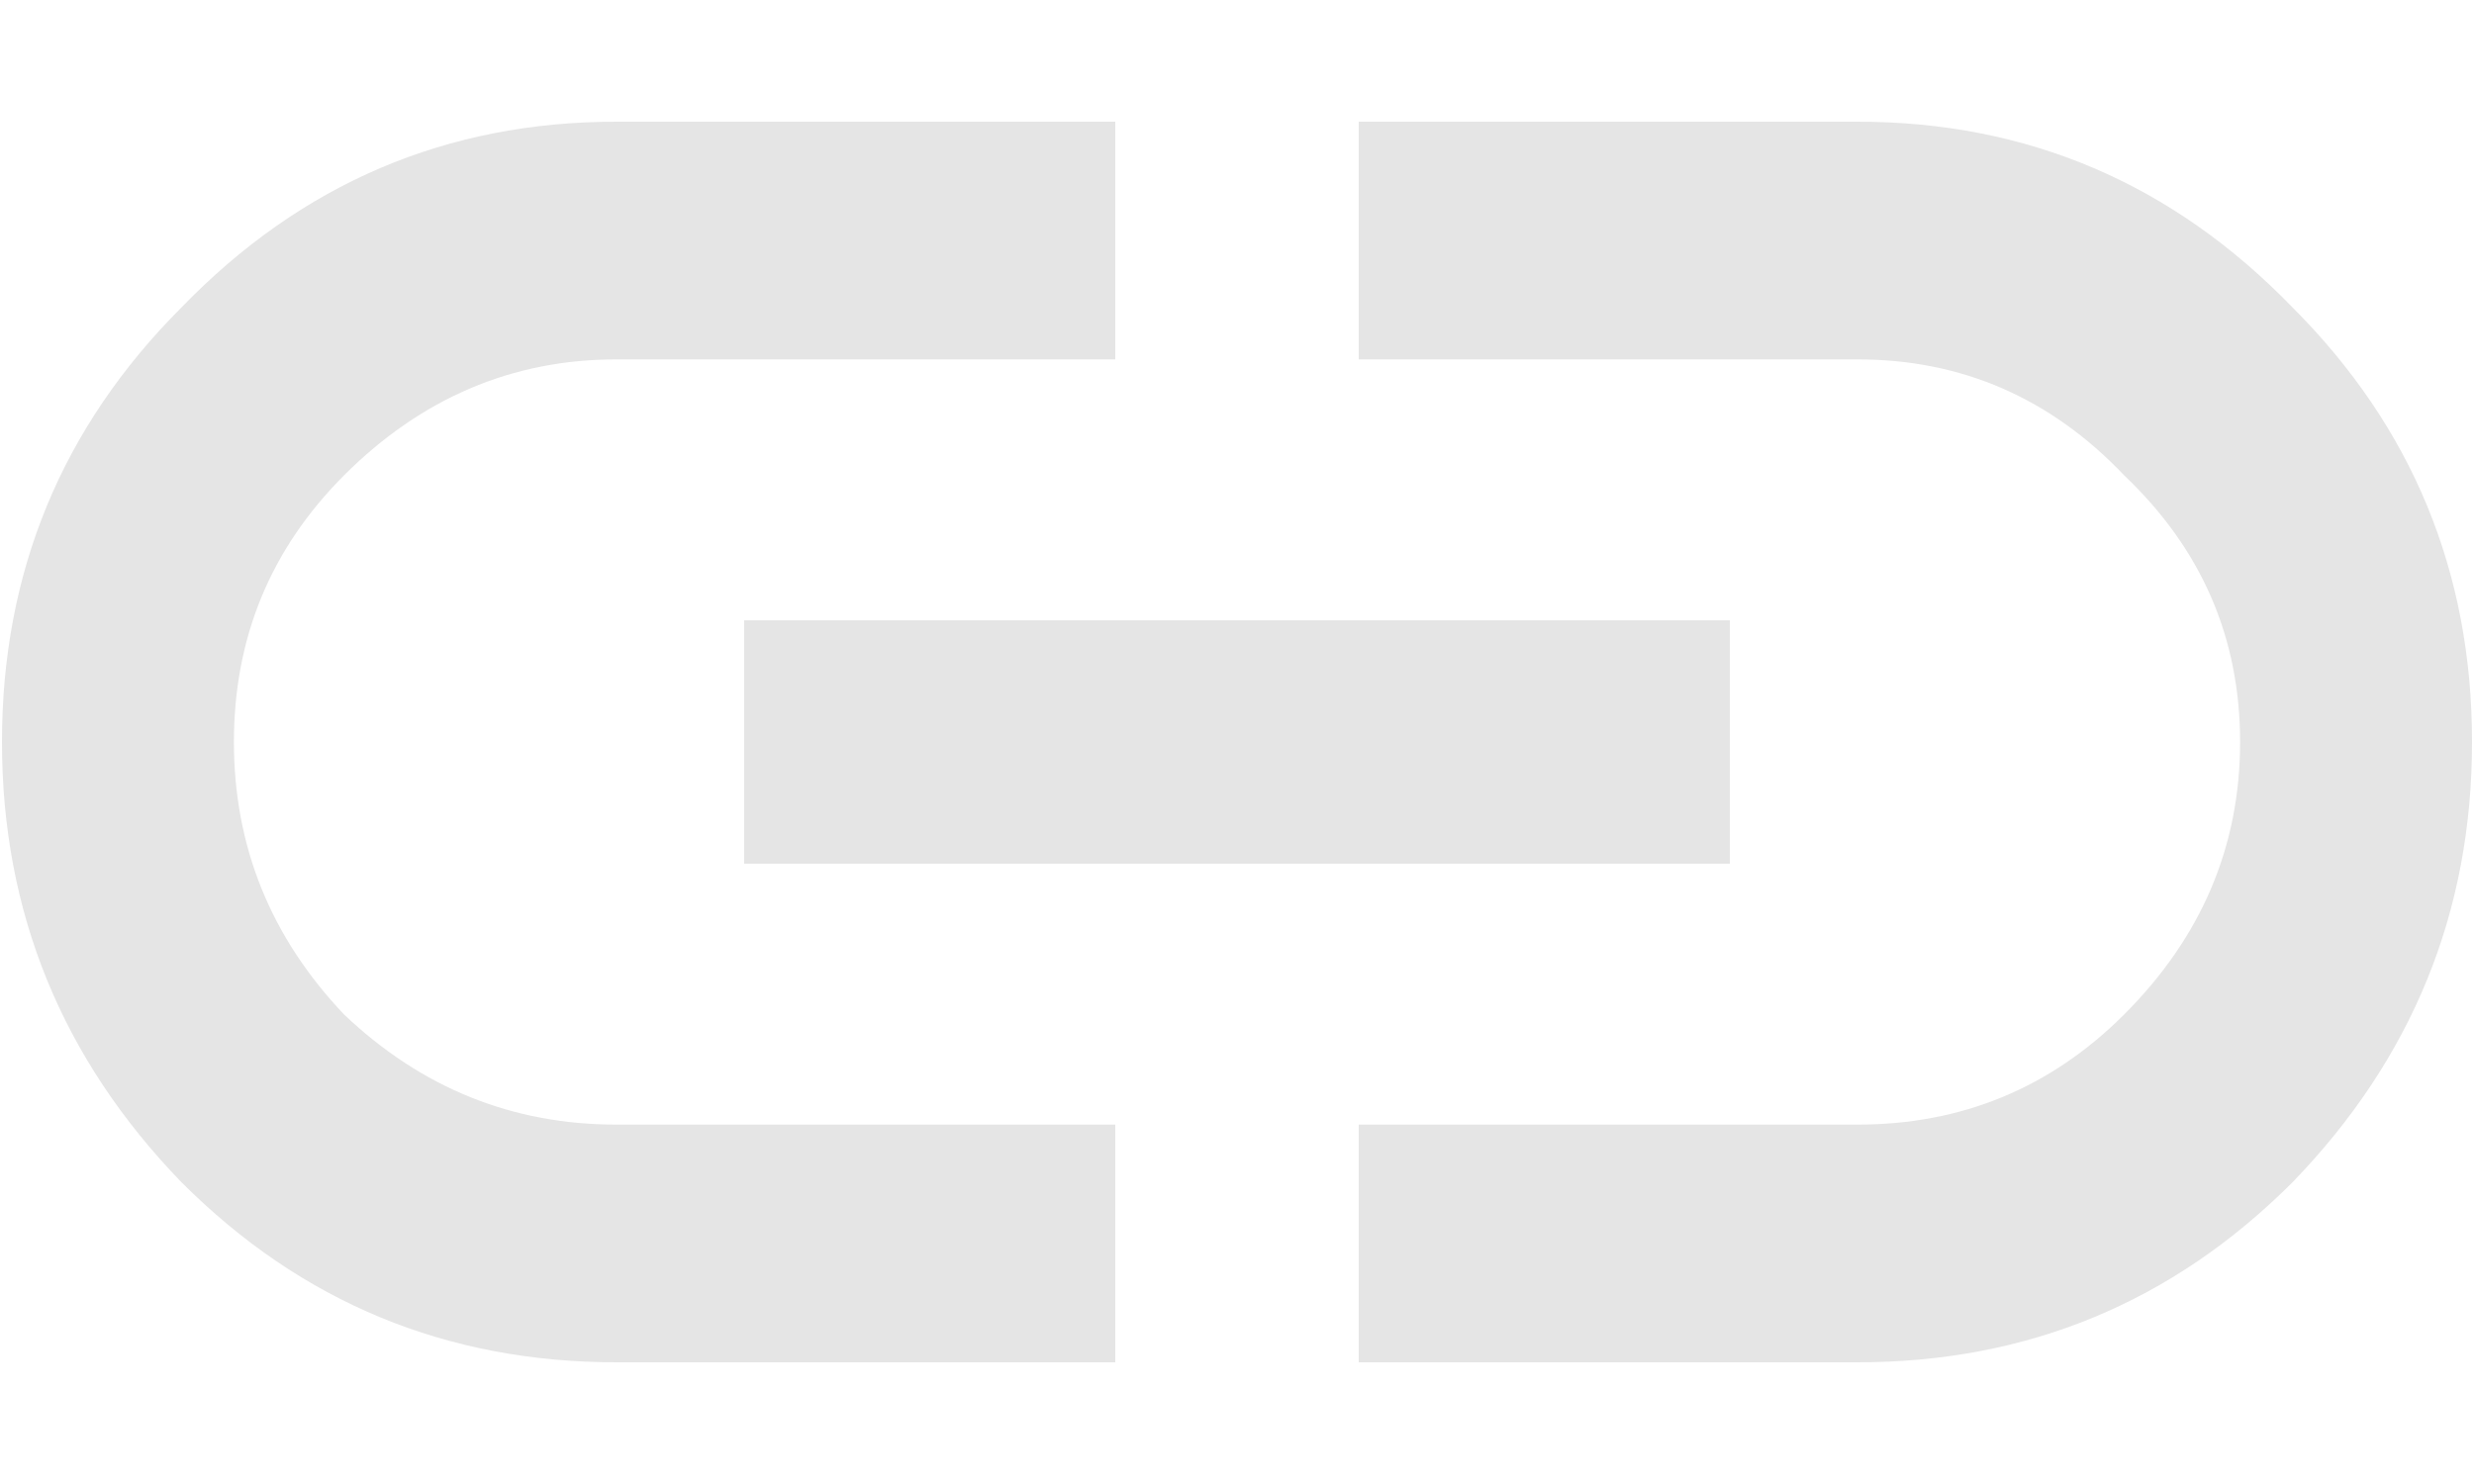
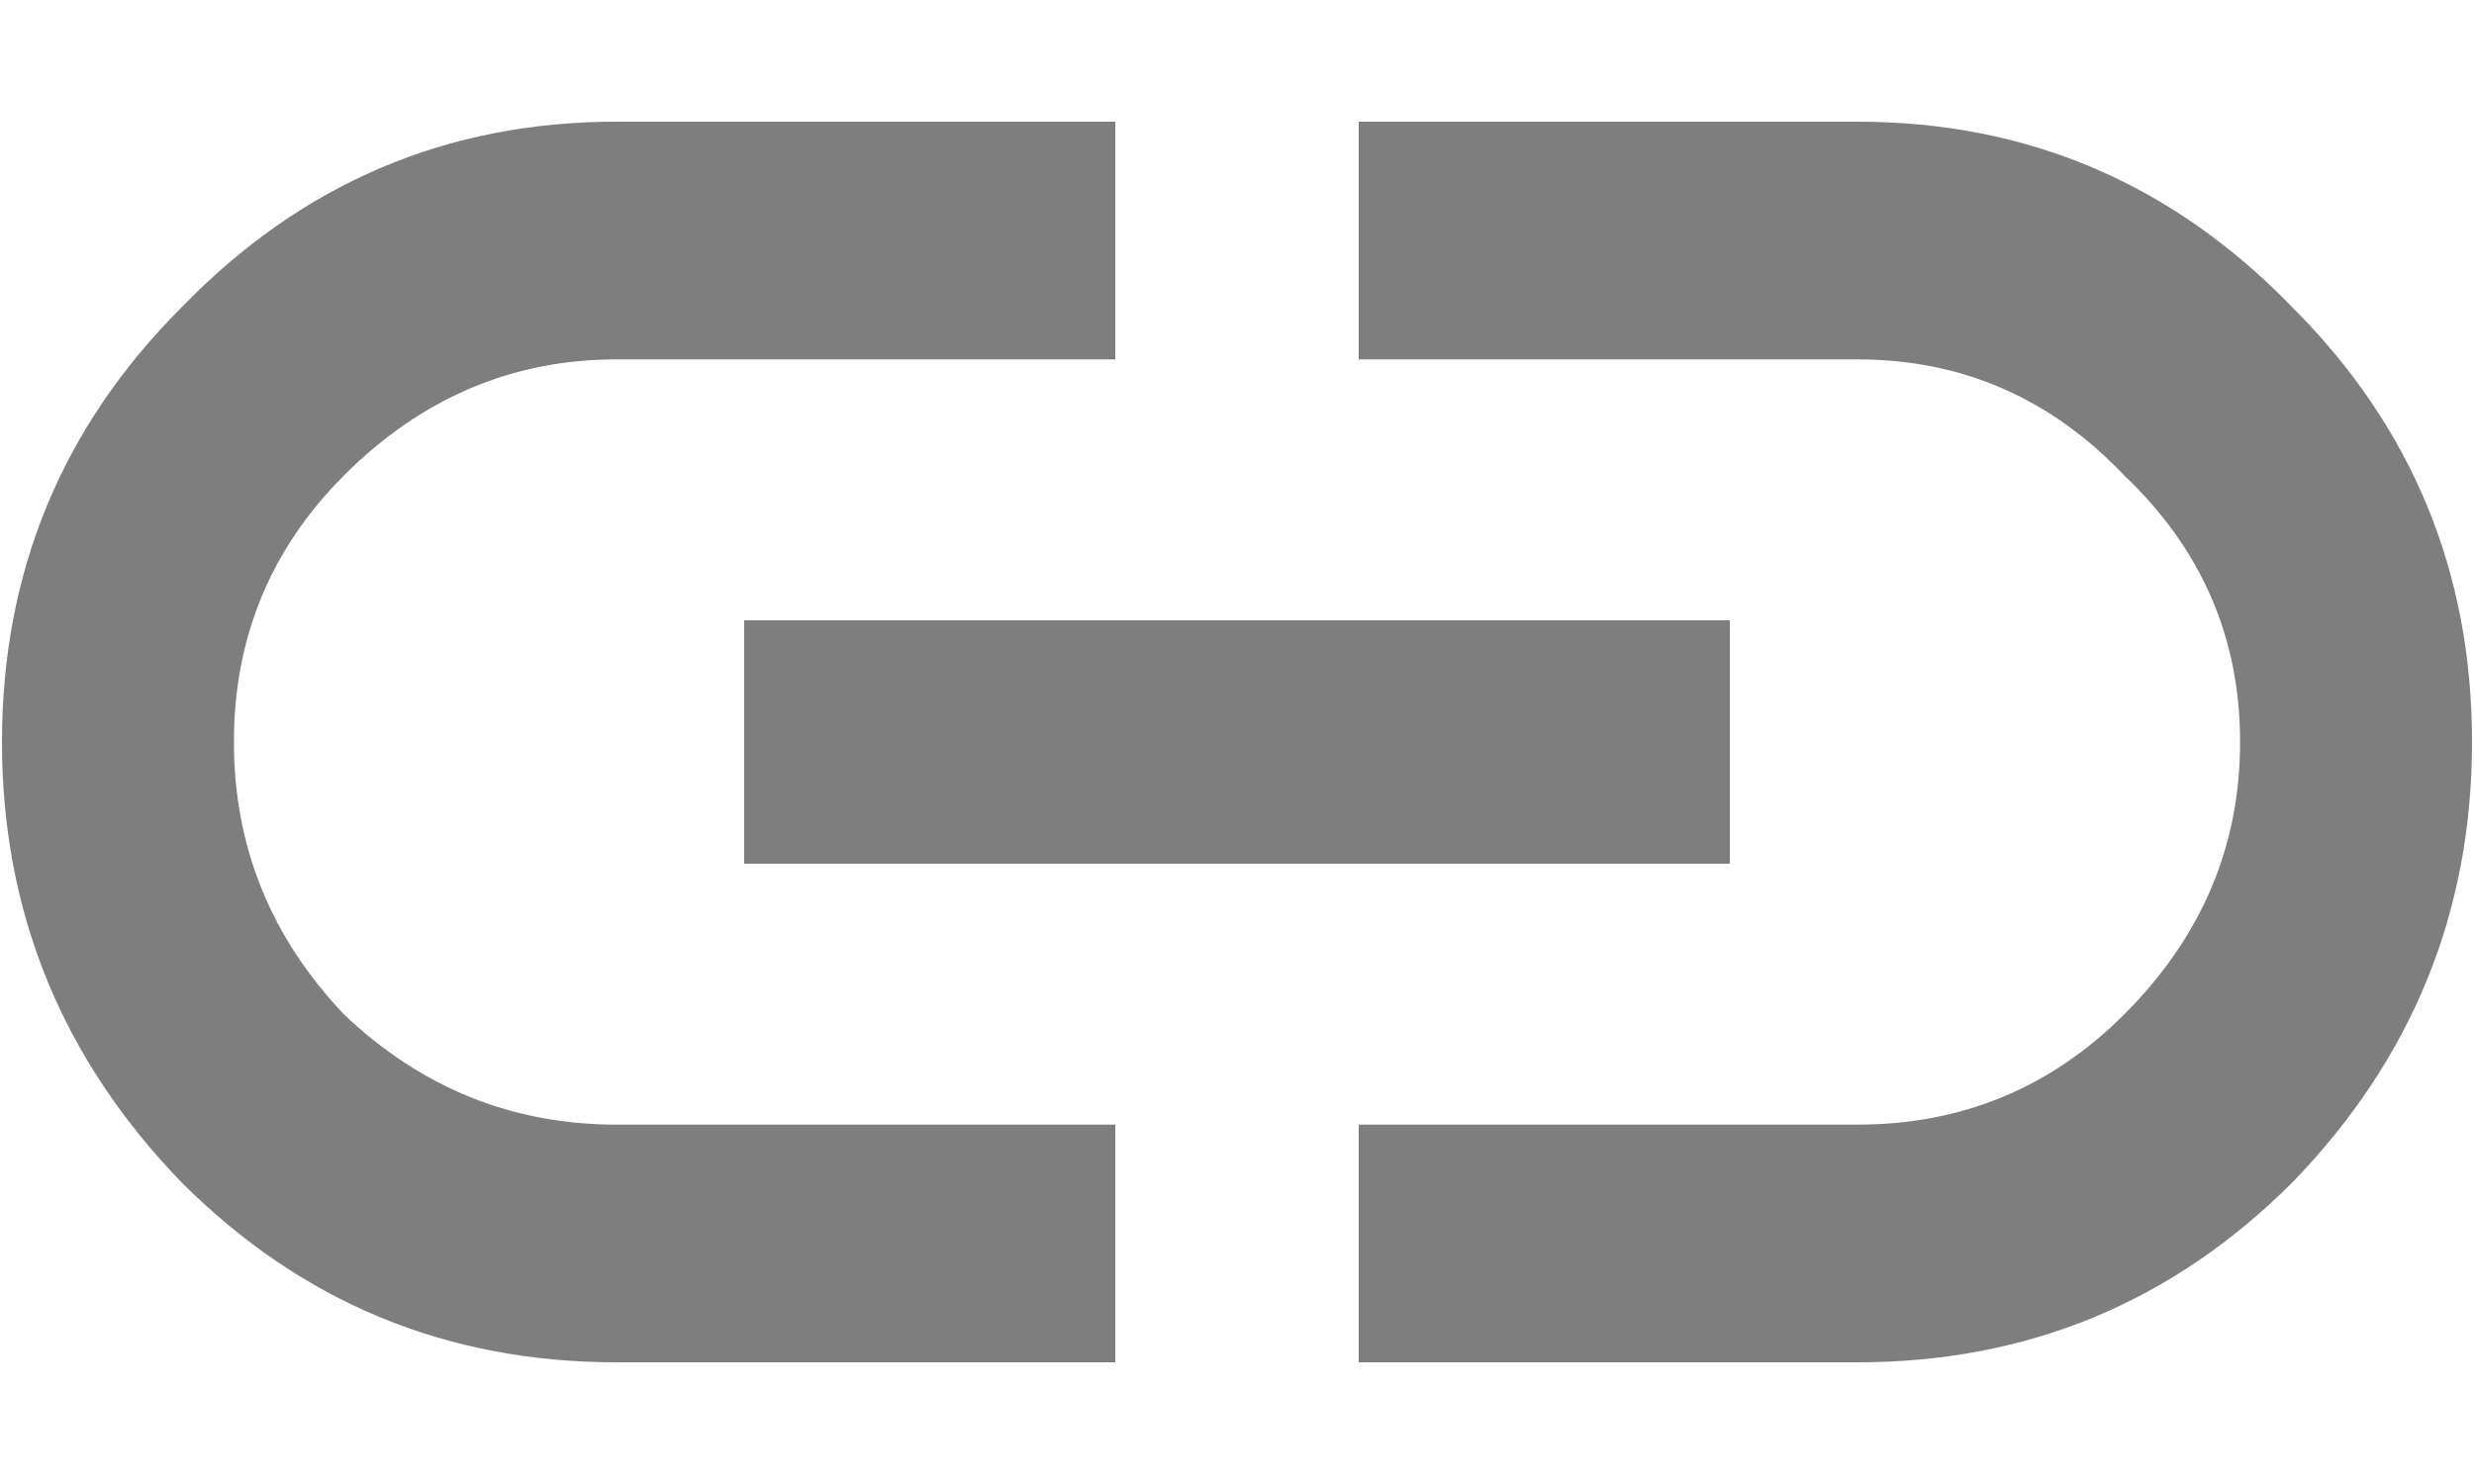
<svg xmlns="http://www.w3.org/2000/svg" width="20" height="12" viewBox="0 0 20 12" fill="none">
-   <path d="M15.016 0.984C16.391 0.984 17.562 1.484 18.531 2.484C19.5 3.453 19.984 4.625 19.984 6C19.984 7.375 19.5 8.562 18.531 9.562C17.562 10.531 16.391 11.016 15.016 11.016H10.984V9.094H15.016C15.859 9.094 16.578 8.797 17.172 8.203C17.797 7.578 18.109 6.844 18.109 6C18.109 5.156 17.797 4.438 17.172 3.844C16.578 3.219 15.859 2.906 15.016 2.906H10.984V0.984H15.016ZM6.016 6.984V5.016H13.984V6.984H6.016ZM2.781 3.844C2.188 4.438 1.891 5.156 1.891 6C1.891 6.844 2.188 7.578 2.781 8.203C3.406 8.797 4.141 9.094 4.984 9.094H9.016V11.016H4.984C3.609 11.016 2.438 10.531 1.469 9.562C0.5 8.562 0.016 7.375 0.016 6C0.016 4.625 0.5 3.453 1.469 2.484C2.438 1.484 3.609 0.984 4.984 0.984H9.016V2.906H4.984C4.141 2.906 3.406 3.219 2.781 3.844Z" fill="#E5E5E5" />
+   <path d="M15.016 0.984C16.391 0.984 17.562 1.484 18.531 2.484C19.5 3.453 19.984 4.625 19.984 6C19.984 7.375 19.5 8.562 18.531 9.562C17.562 10.531 16.391 11.016 15.016 11.016H10.984V9.094H15.016C15.859 9.094 16.578 8.797 17.172 8.203C17.797 7.578 18.109 6.844 18.109 6C18.109 5.156 17.797 4.438 17.172 3.844C16.578 3.219 15.859 2.906 15.016 2.906H10.984V0.984H15.016ZM6.016 6.984V5.016H13.984V6.984H6.016ZM2.781 3.844C2.188 4.438 1.891 5.156 1.891 6C1.891 6.844 2.188 7.578 2.781 8.203C3.406 8.797 4.141 9.094 4.984 9.094H9.016V11.016H4.984C3.609 11.016 2.438 10.531 1.469 9.562C0.5 8.562 0.016 7.375 0.016 6C0.016 4.625 0.5 3.453 1.469 2.484C2.438 1.484 3.609 0.984 4.984 0.984H9.016V2.906H4.984C4.141 2.906 3.406 3.219 2.781 3.844Z" fill="#7e7e7e" />
</svg>
